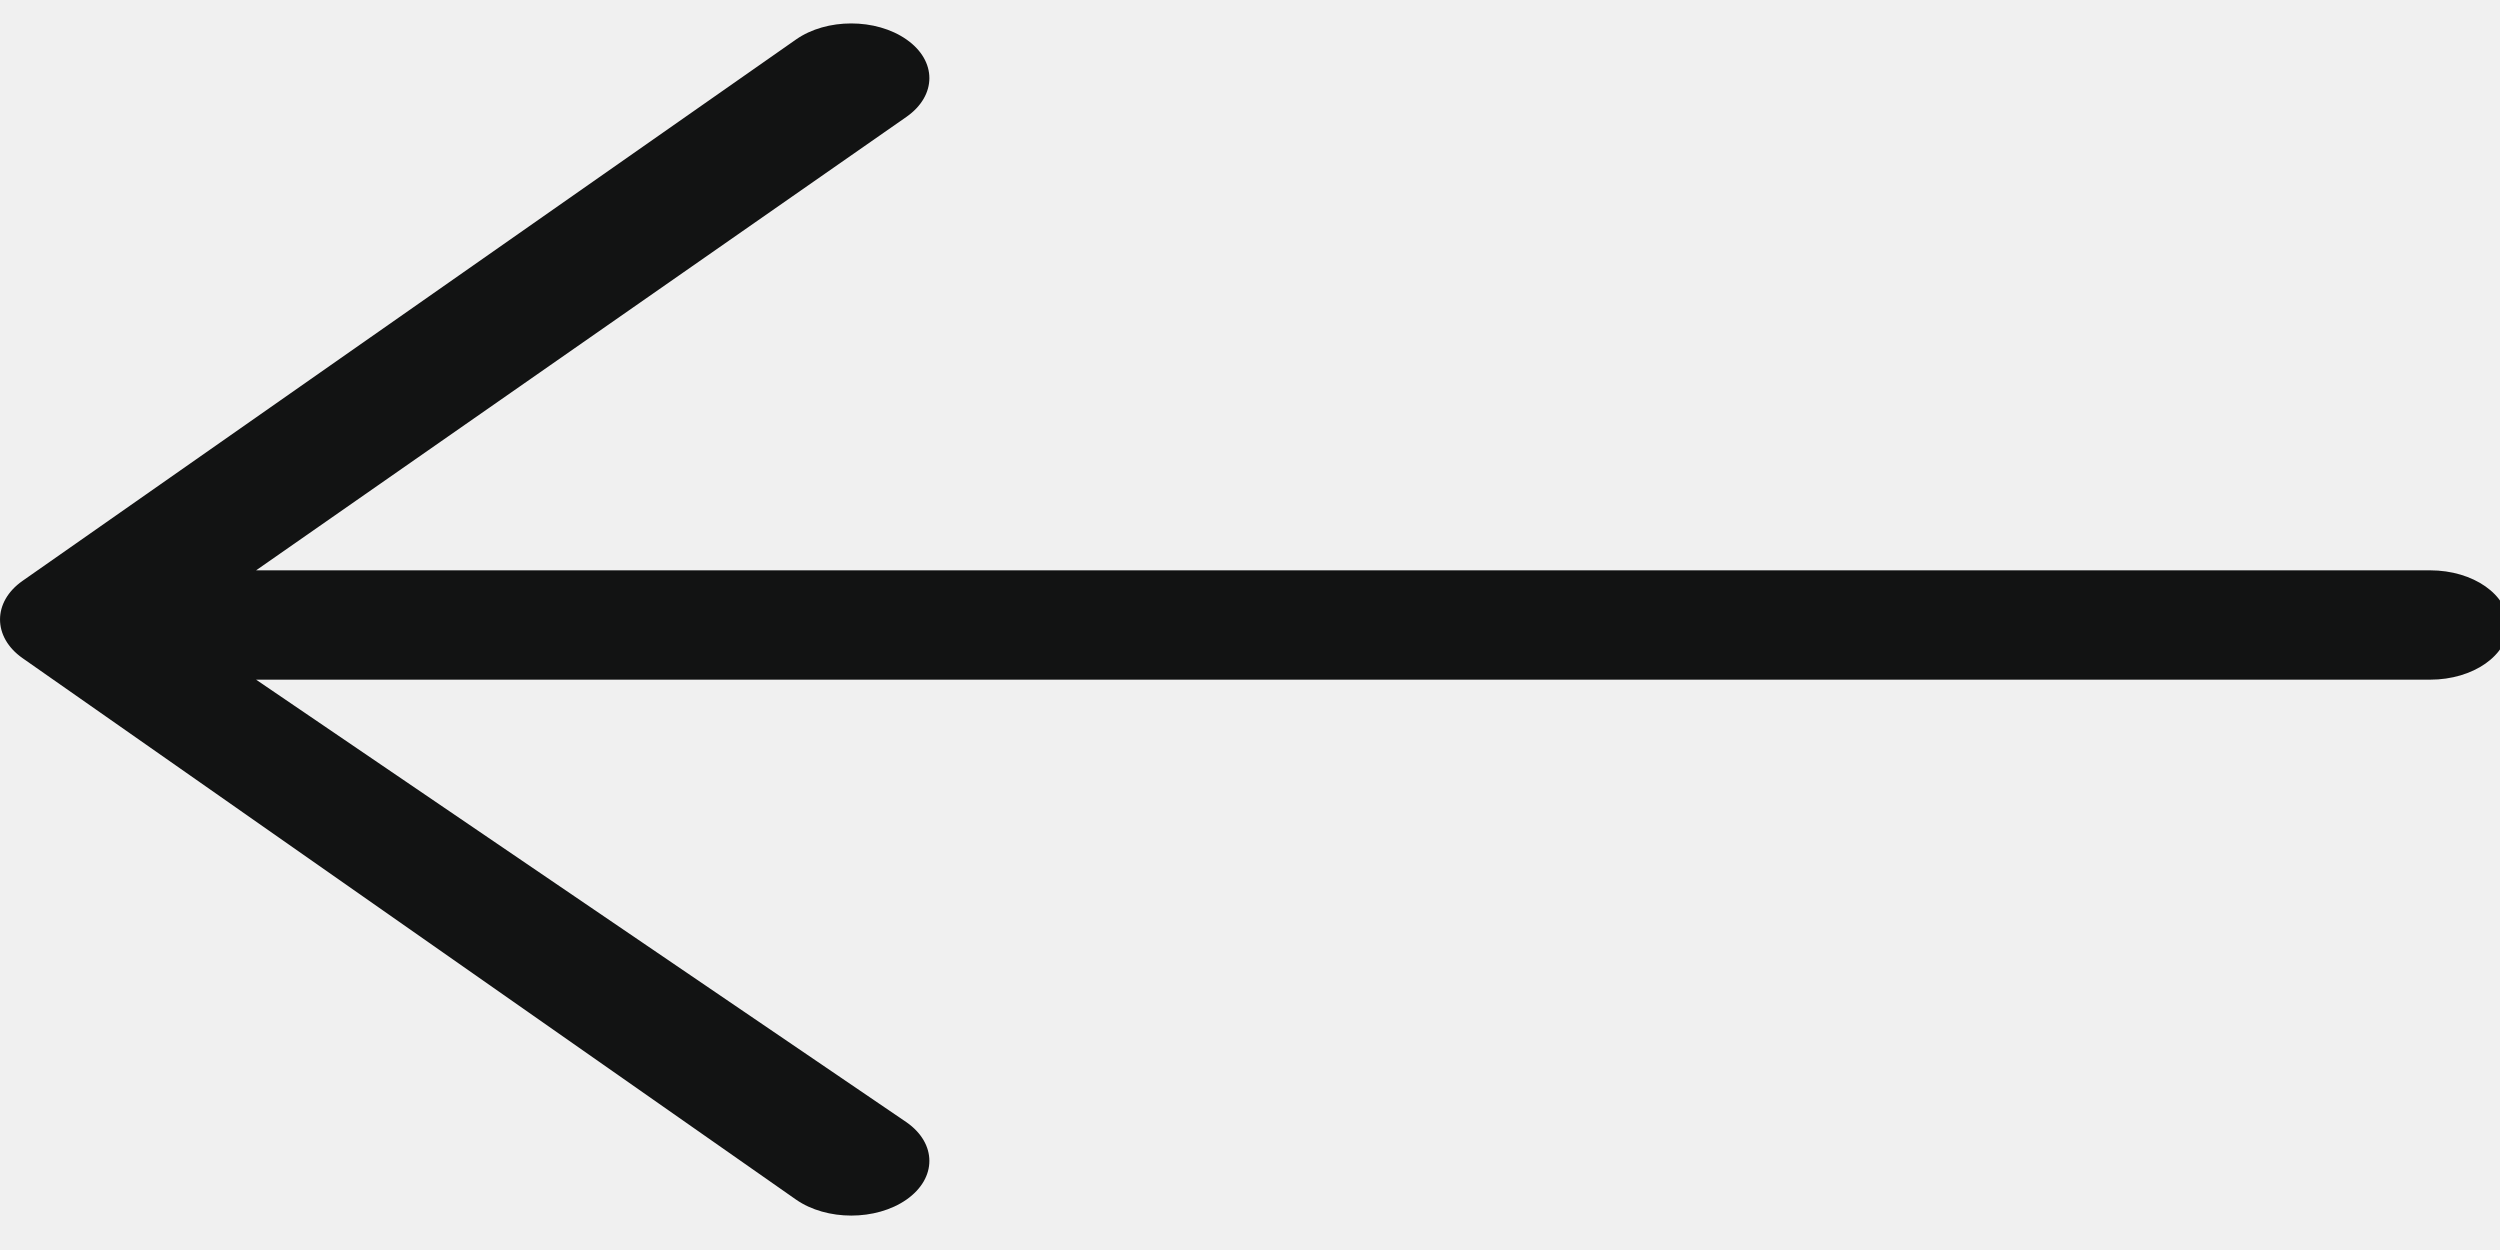
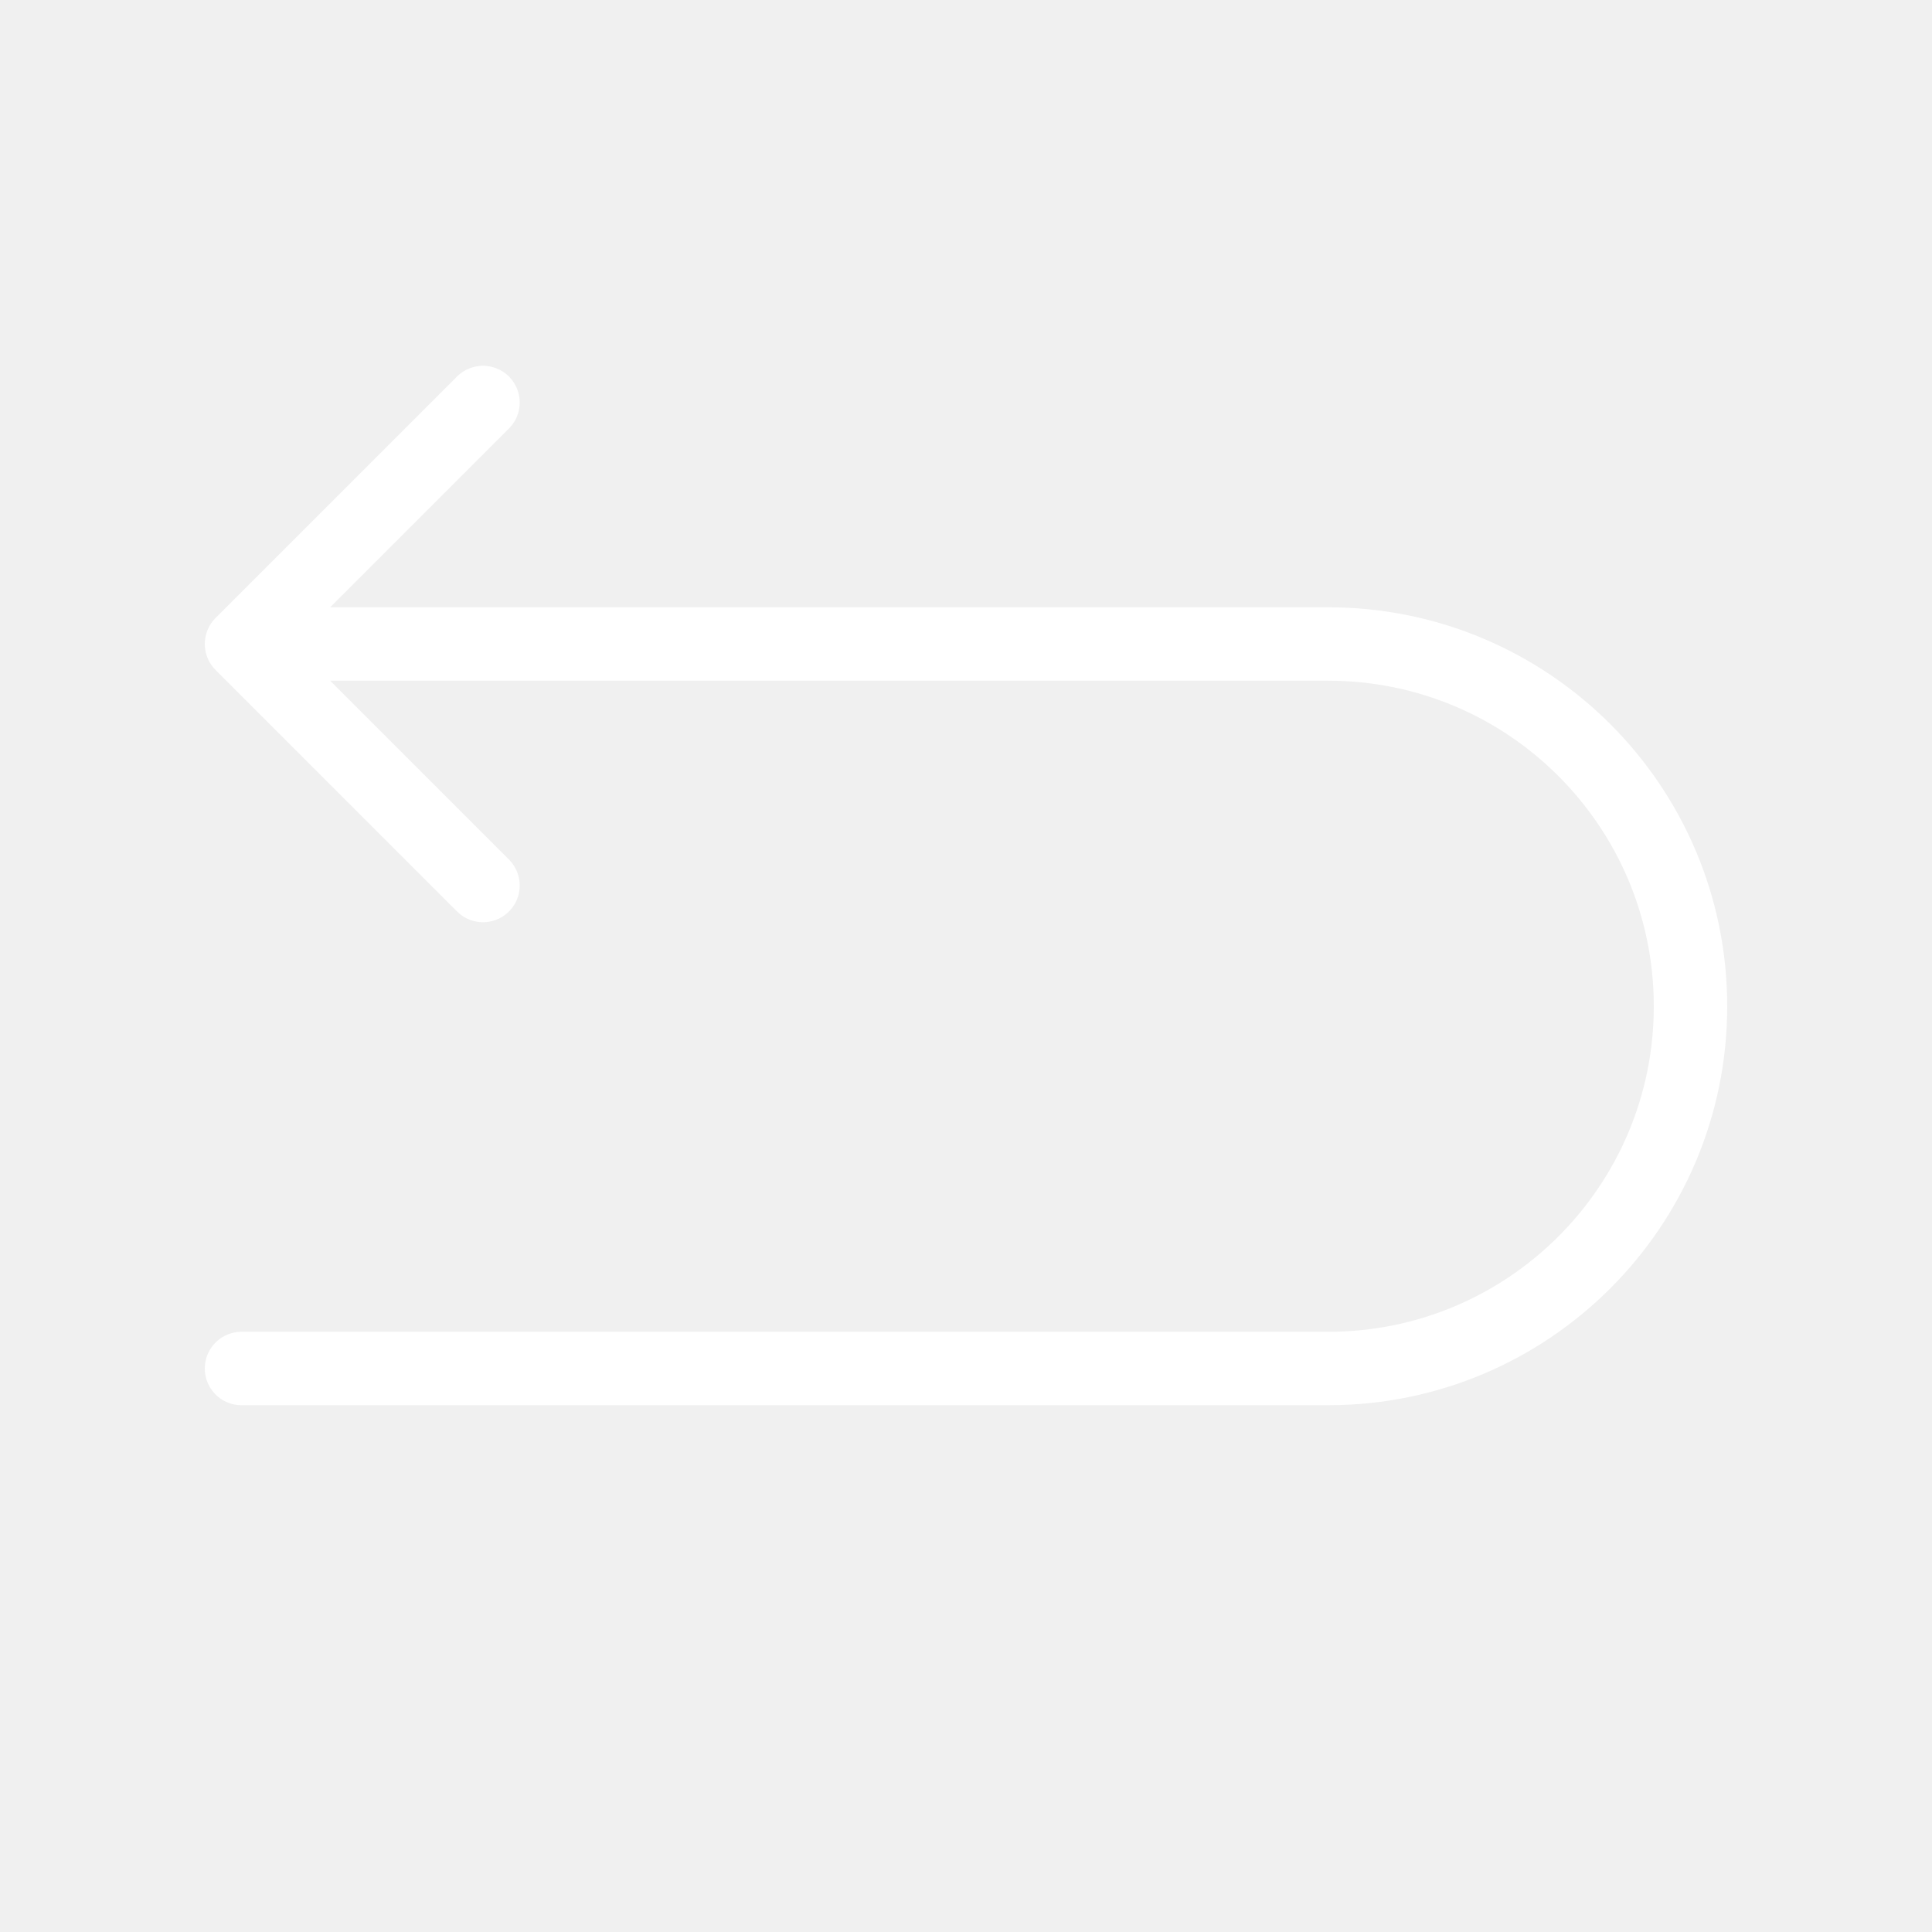
- <svg xmlns="http://www.w3.org/2000/svg" width="30" height="15" viewBox="0 0 30 15" fill="none">
-   <path fill-rule="evenodd" clip-rule="evenodd" d="M29.162 6.844H3.073L10.878 1.402C11.244 1.145 11.244 0.73 10.878 0.474C10.511 0.217 9.918 0.217 9.552 0.474L0.271 6.97C-0.09 7.222 -0.09 7.645 0.271 7.898L9.552 14.395C9.919 14.651 10.512 14.651 10.878 14.395C11.244 14.138 11.244 13.723 10.878 13.467L3.073 8.156H29.162C29.679 8.156 30.099 7.862 30.099 7.5C30.099 7.138 29.679 6.844 29.162 6.844Z" fill="#121313" />
+ <svg xmlns="http://www.w3.org/2000/svg" viewBox="0 0 24 24" fill="none" stroke="#ffffff">
+   <g id="SVGRepo_bgCarrier" stroke-width="0" />
+   <g id="SVGRepo_tracerCarrier" stroke-linecap="round" stroke-linejoin="round" />
+   <g id="SVGRepo_iconCarrier">
+     <path d="M3 8H16.5C18.985 8 21 10.015 21 12.5C21 14.985 18.985 17 16.5 17H3M3 8L6 5M3 8L6 11" stroke="#ffffff" stroke-width="0.912" stroke-linecap="round" stroke-linejoin="round" />
+   </g>
</svg>
